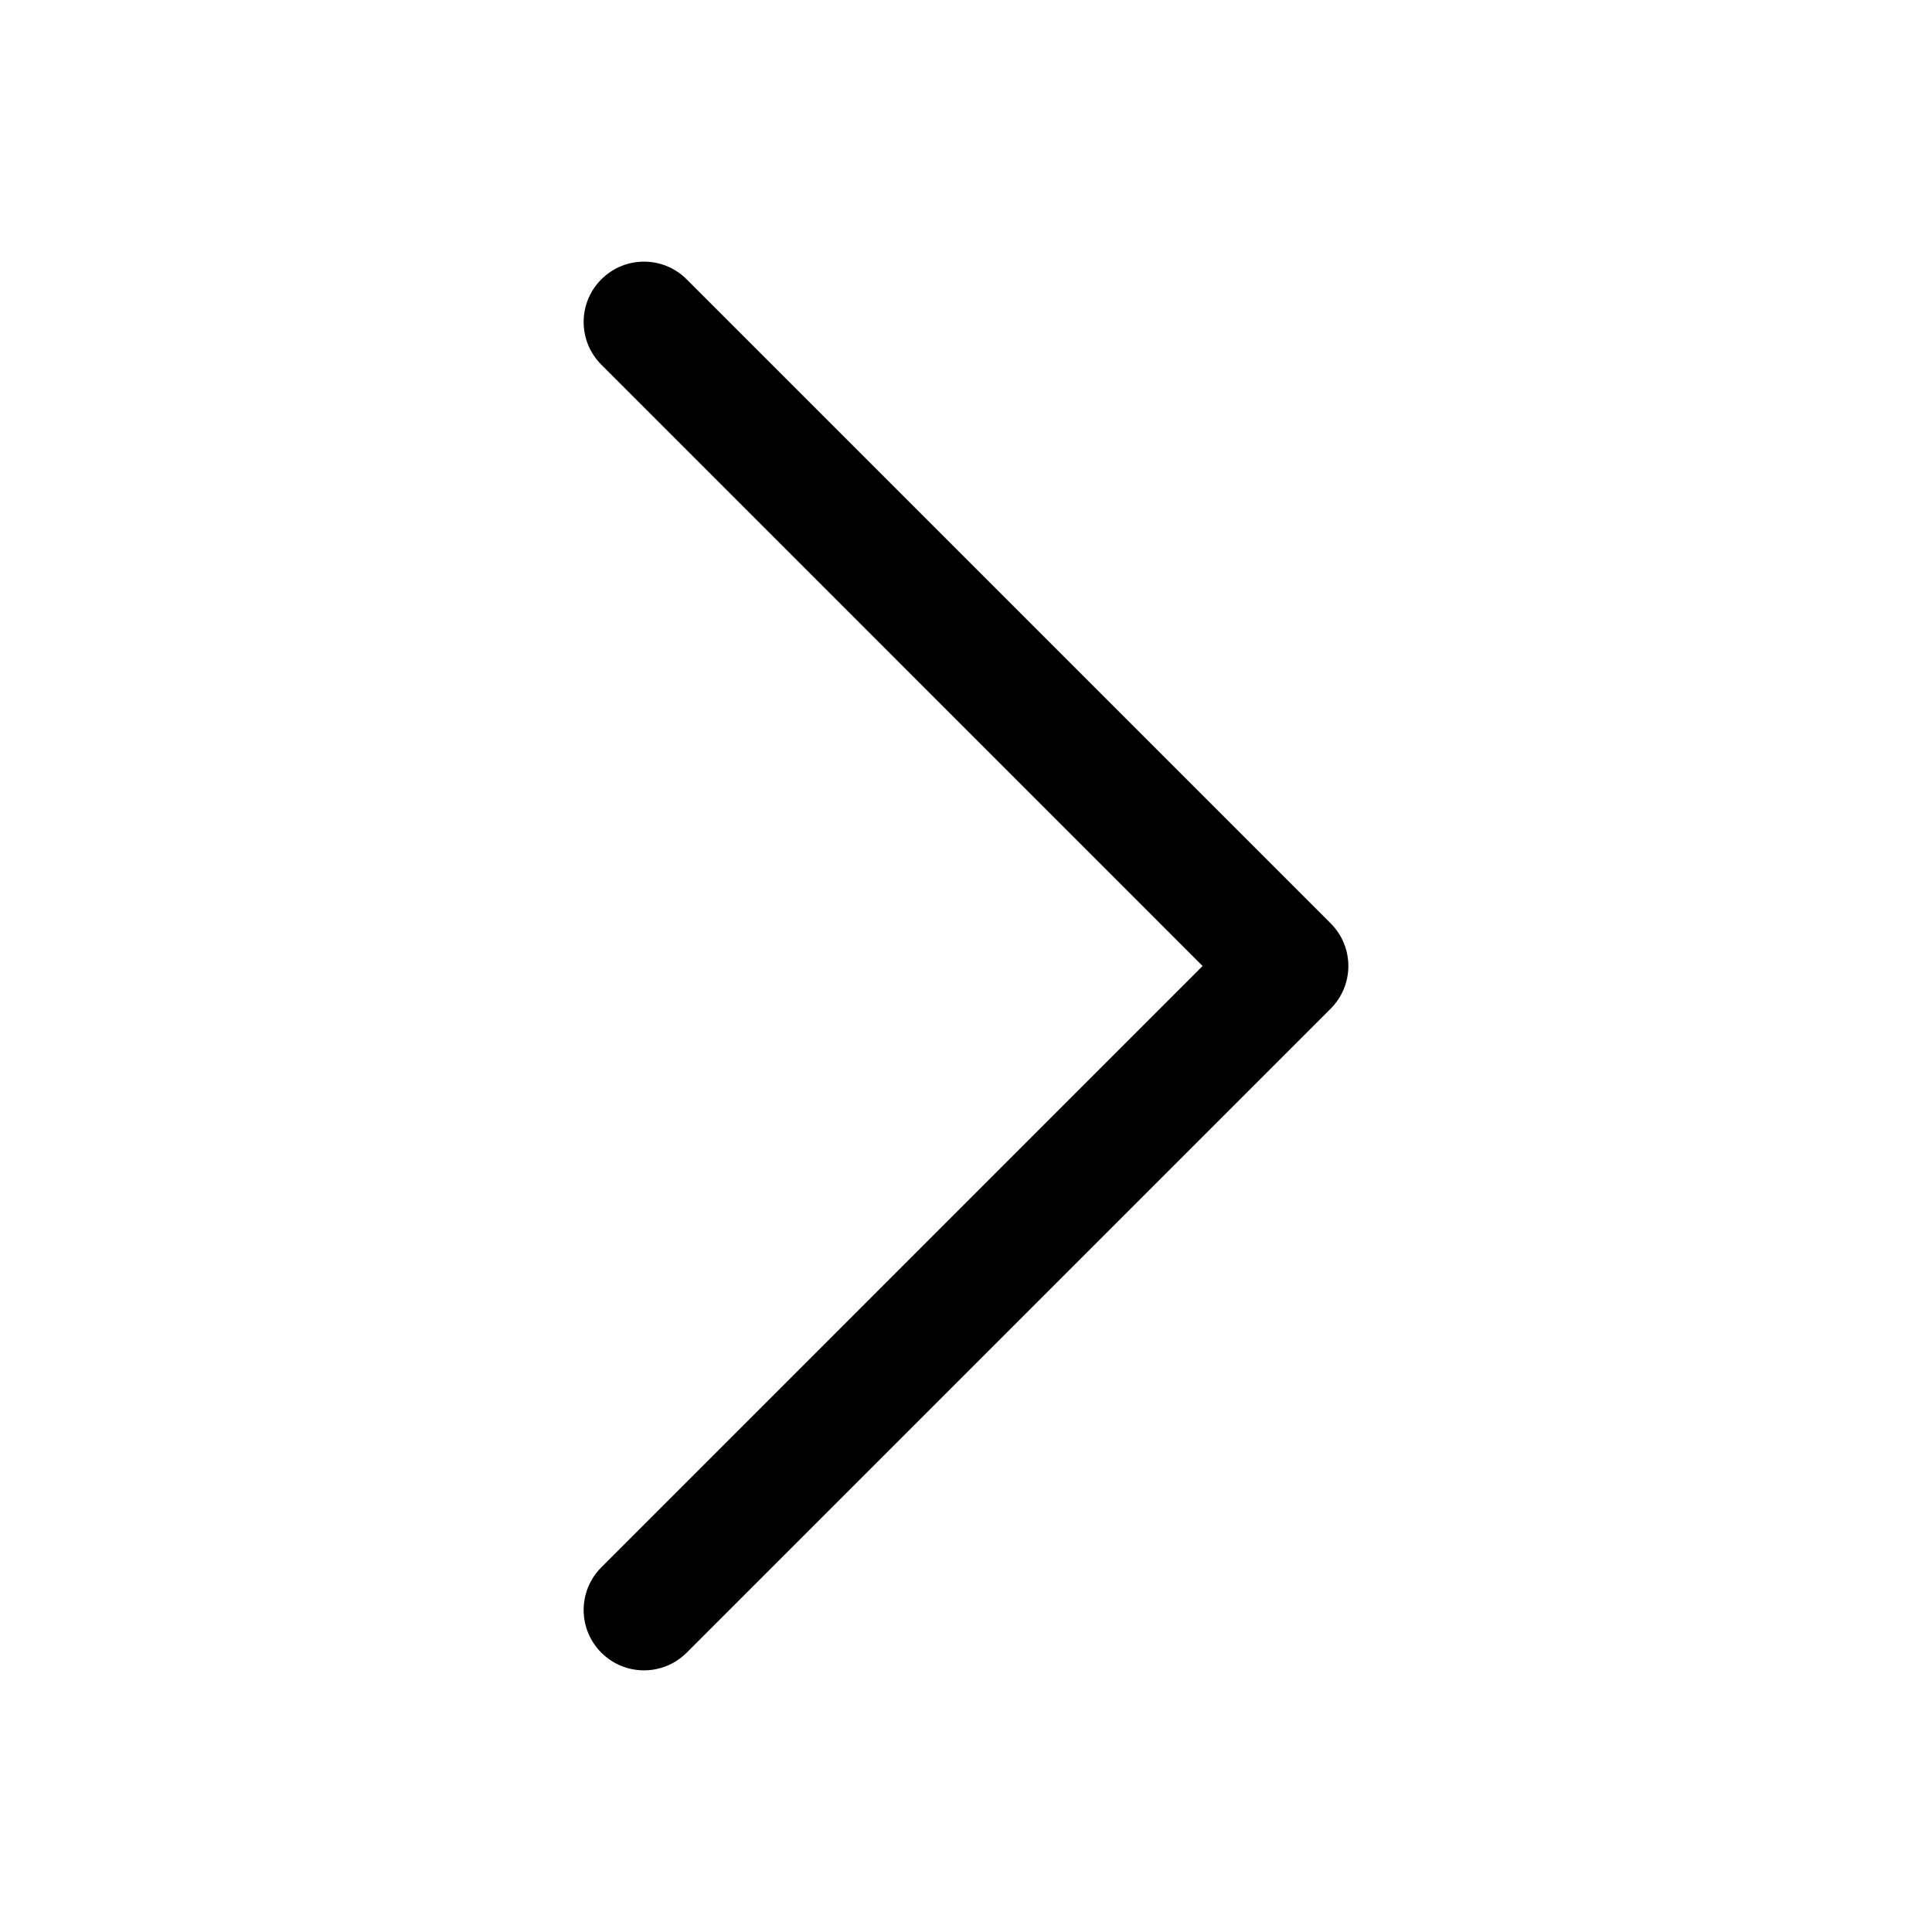
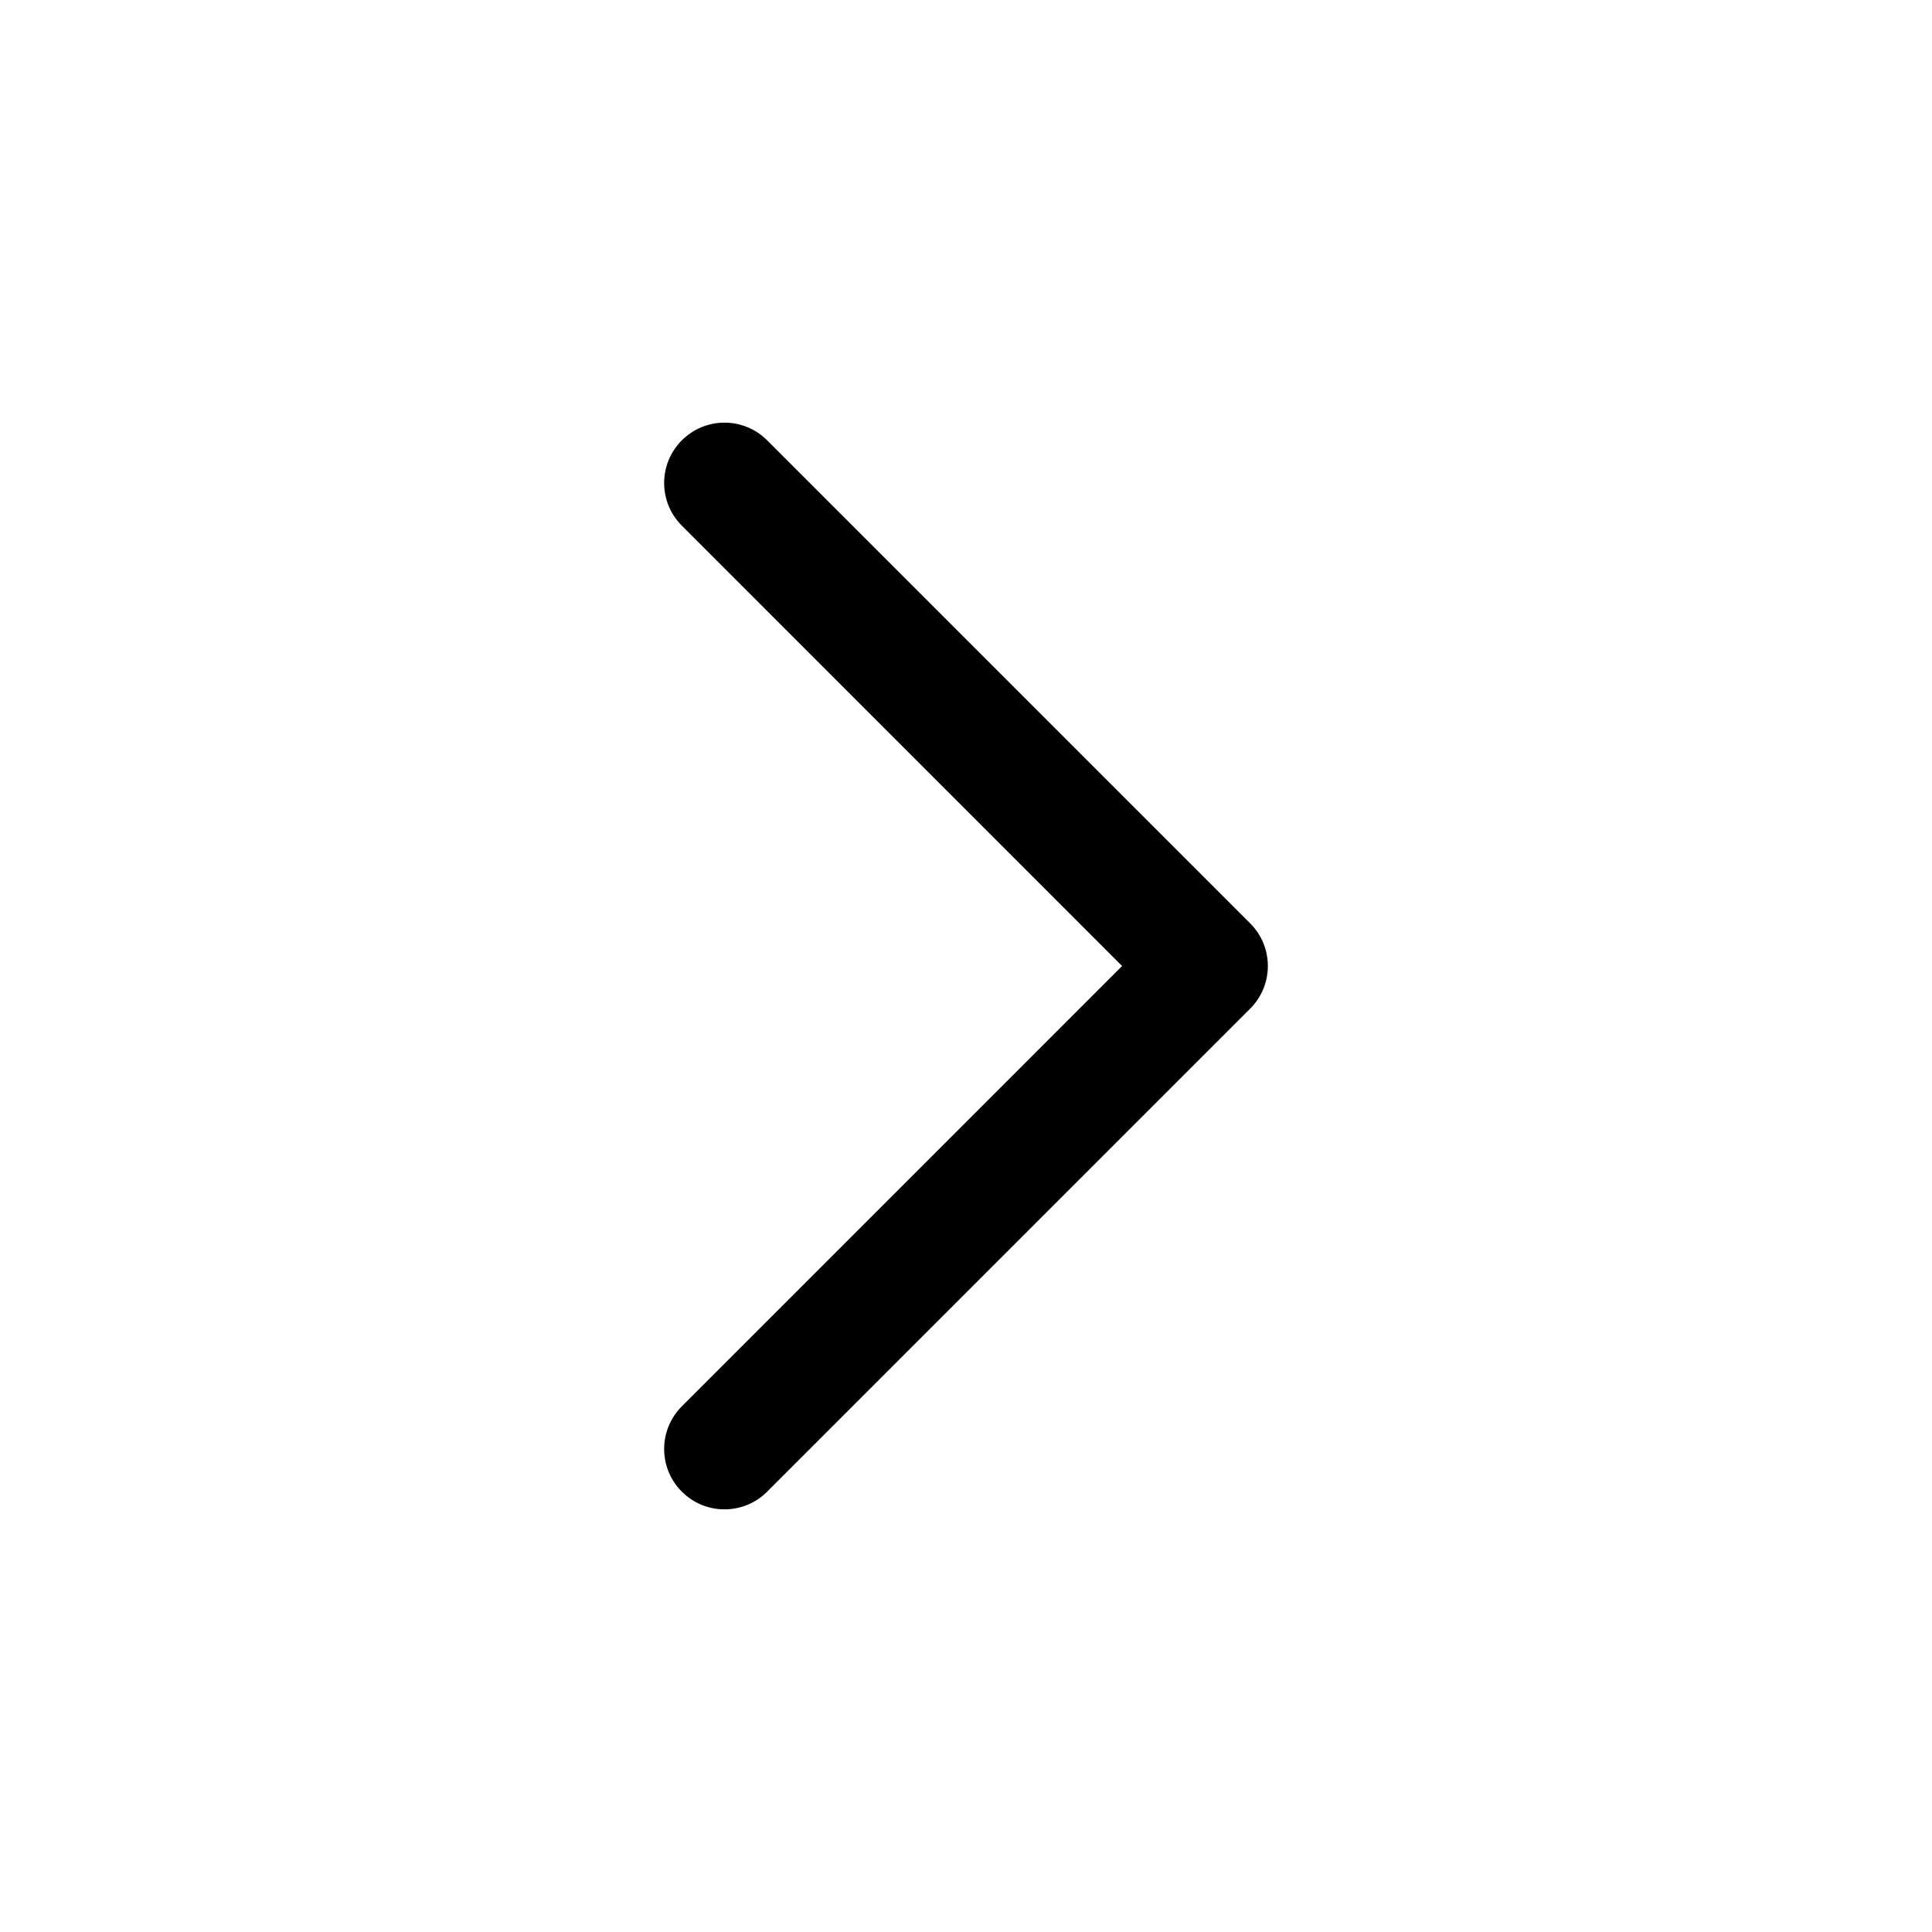
<svg xmlns="http://www.w3.org/2000/svg" width="24" height="24" viewBox="0 0 24 24" fill="none">
-   <path fill-rule="evenodd" clip-rule="evenodd" d="M7.47 3.47C7.763 3.177 8.237 3.177 8.53 3.47L16.53 11.47C16.823 11.763 16.823 12.237 16.53 12.53L8.53 20.53C8.237 20.823 7.763 20.823 7.47 20.53C7.177 20.237 7.177 19.763 7.47 19.47L14.939 12L7.47 4.53C7.177 4.237 7.177 3.763 7.47 3.47Z" fill="black" />
+   <path fill-rule="evenodd" clip-rule="evenodd" d="M8.47 5.47C8.763 5.177 9.237 5.177 9.53 5.47L15.53 11.47C15.823 11.763 15.823 12.237 15.53 12.53L9.53 18.53C9.237 18.823 8.763 18.823 8.47 18.53C8.177 18.237 8.177 17.763 8.47 17.47L13.939 12L8.47 6.53C8.177 6.237 8.177 5.763 8.47 5.47Z" fill="black" />
</svg>
